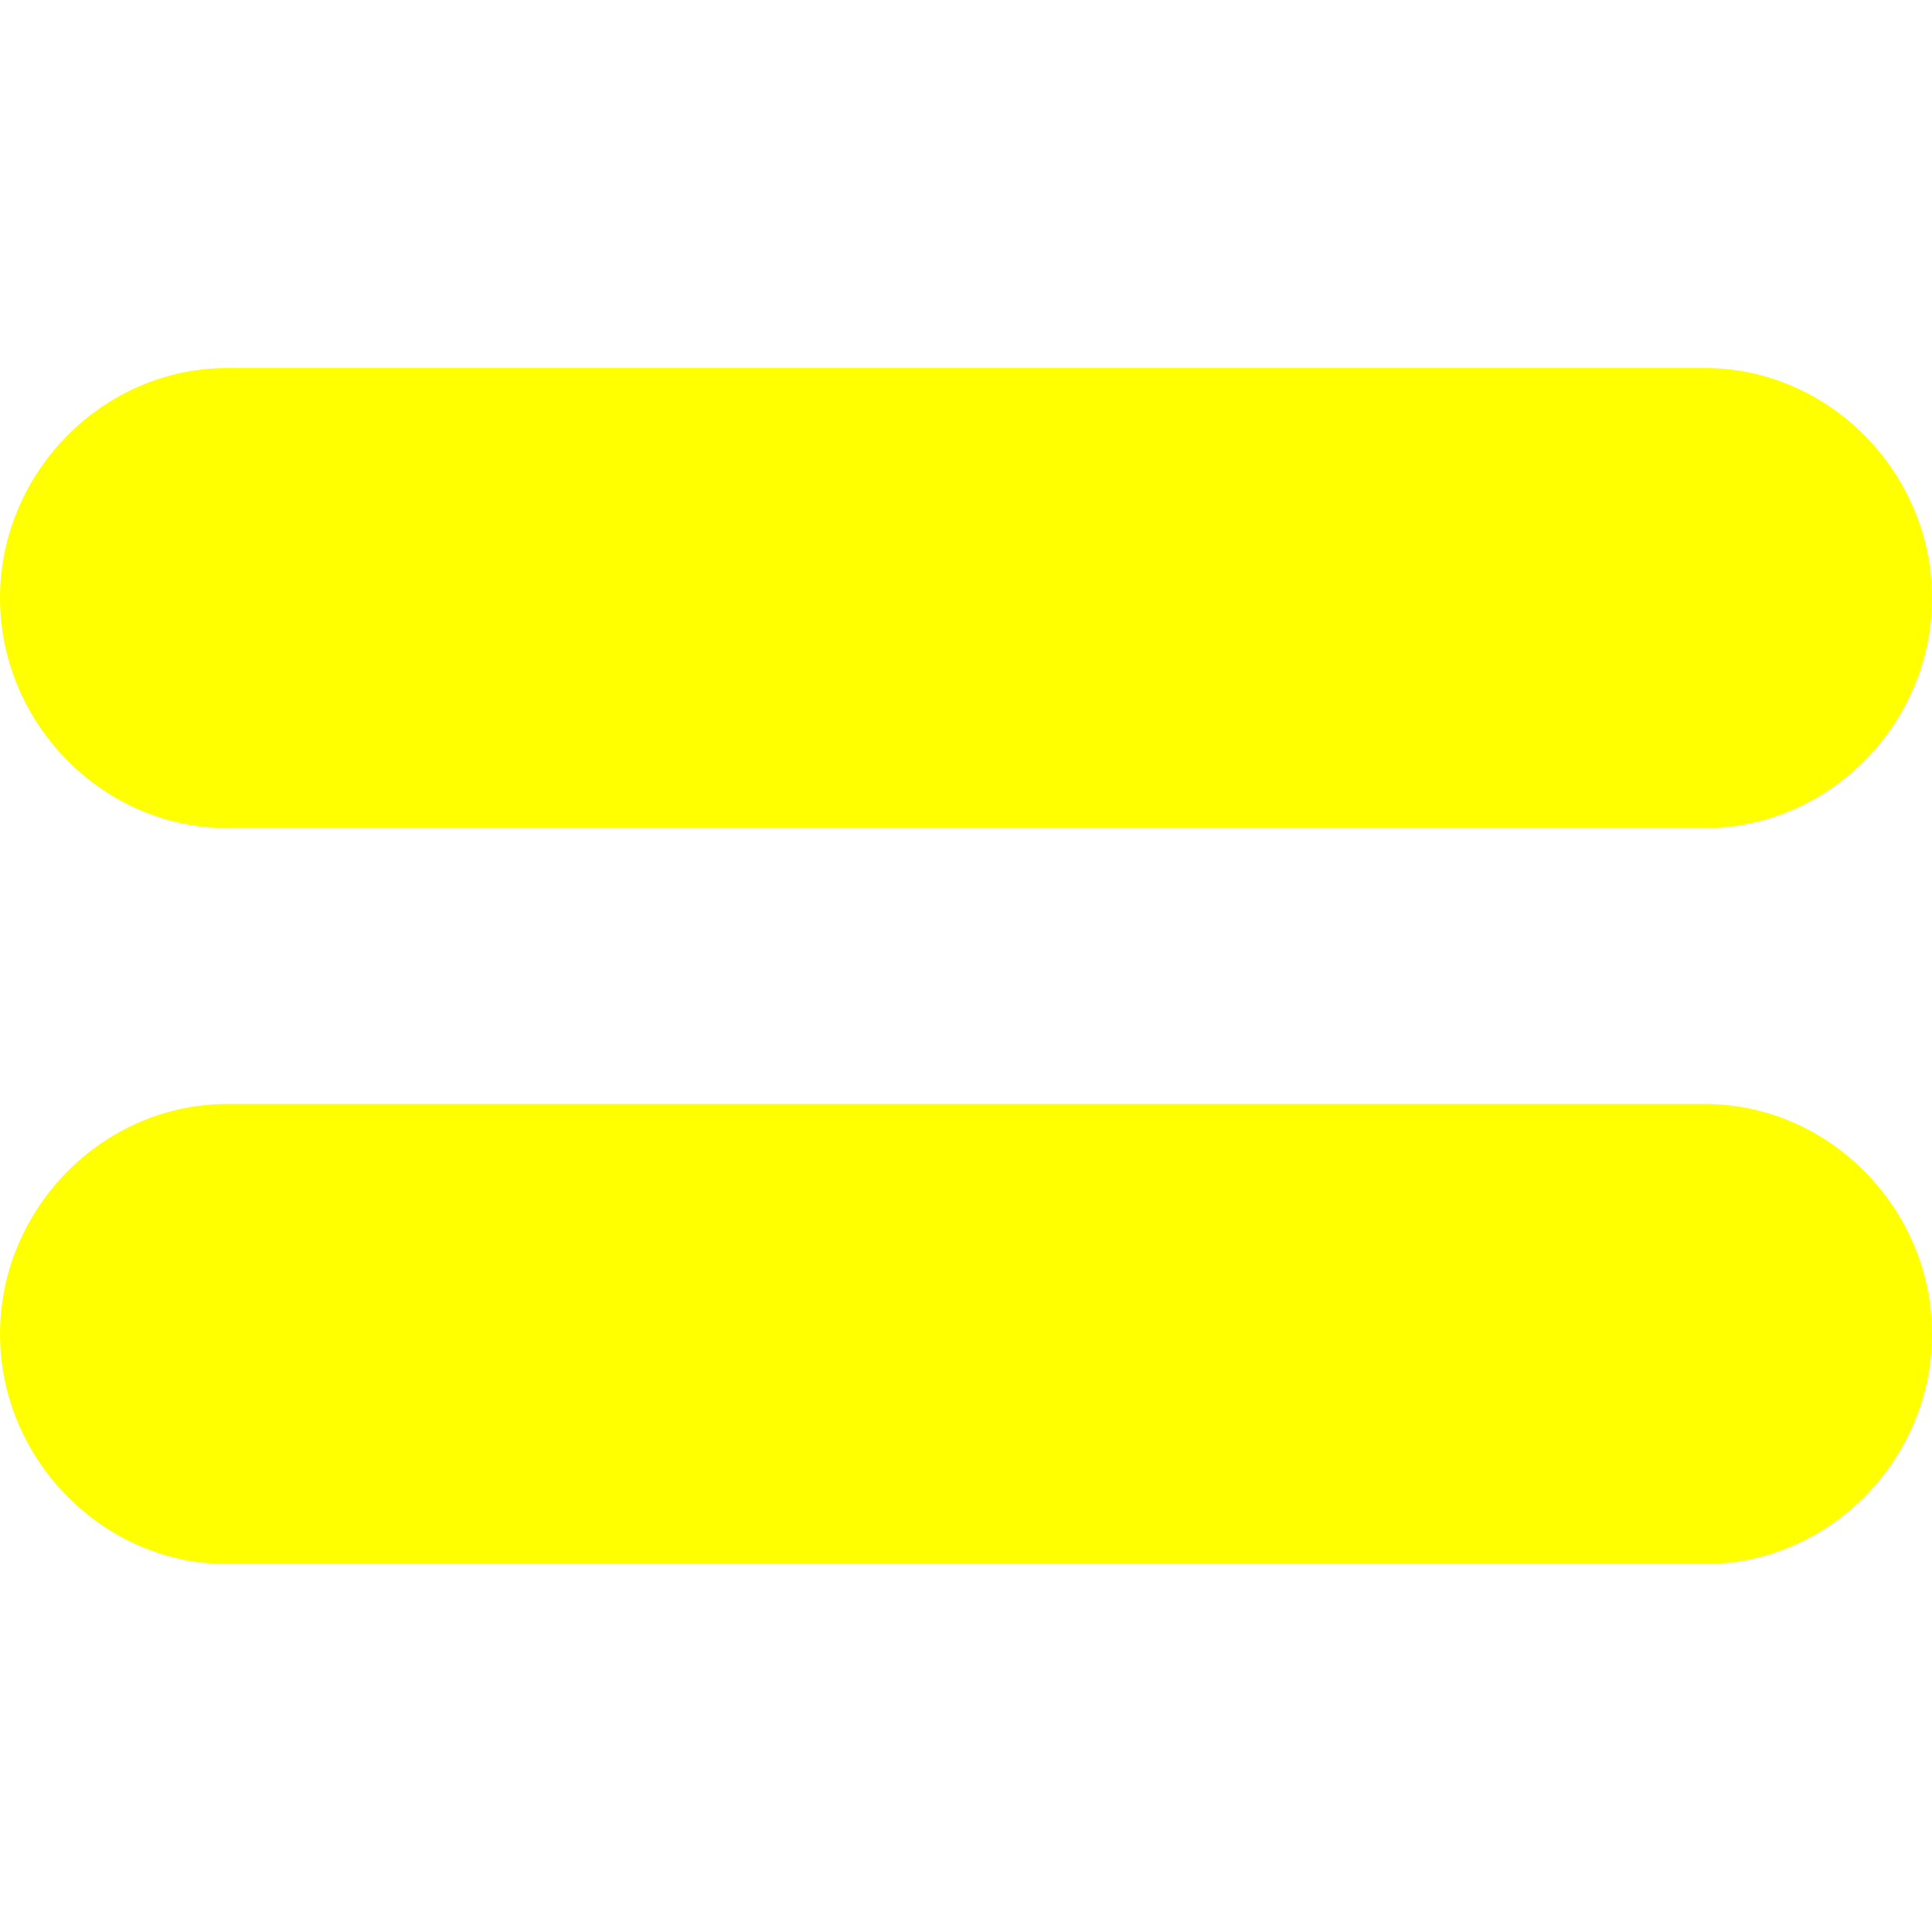
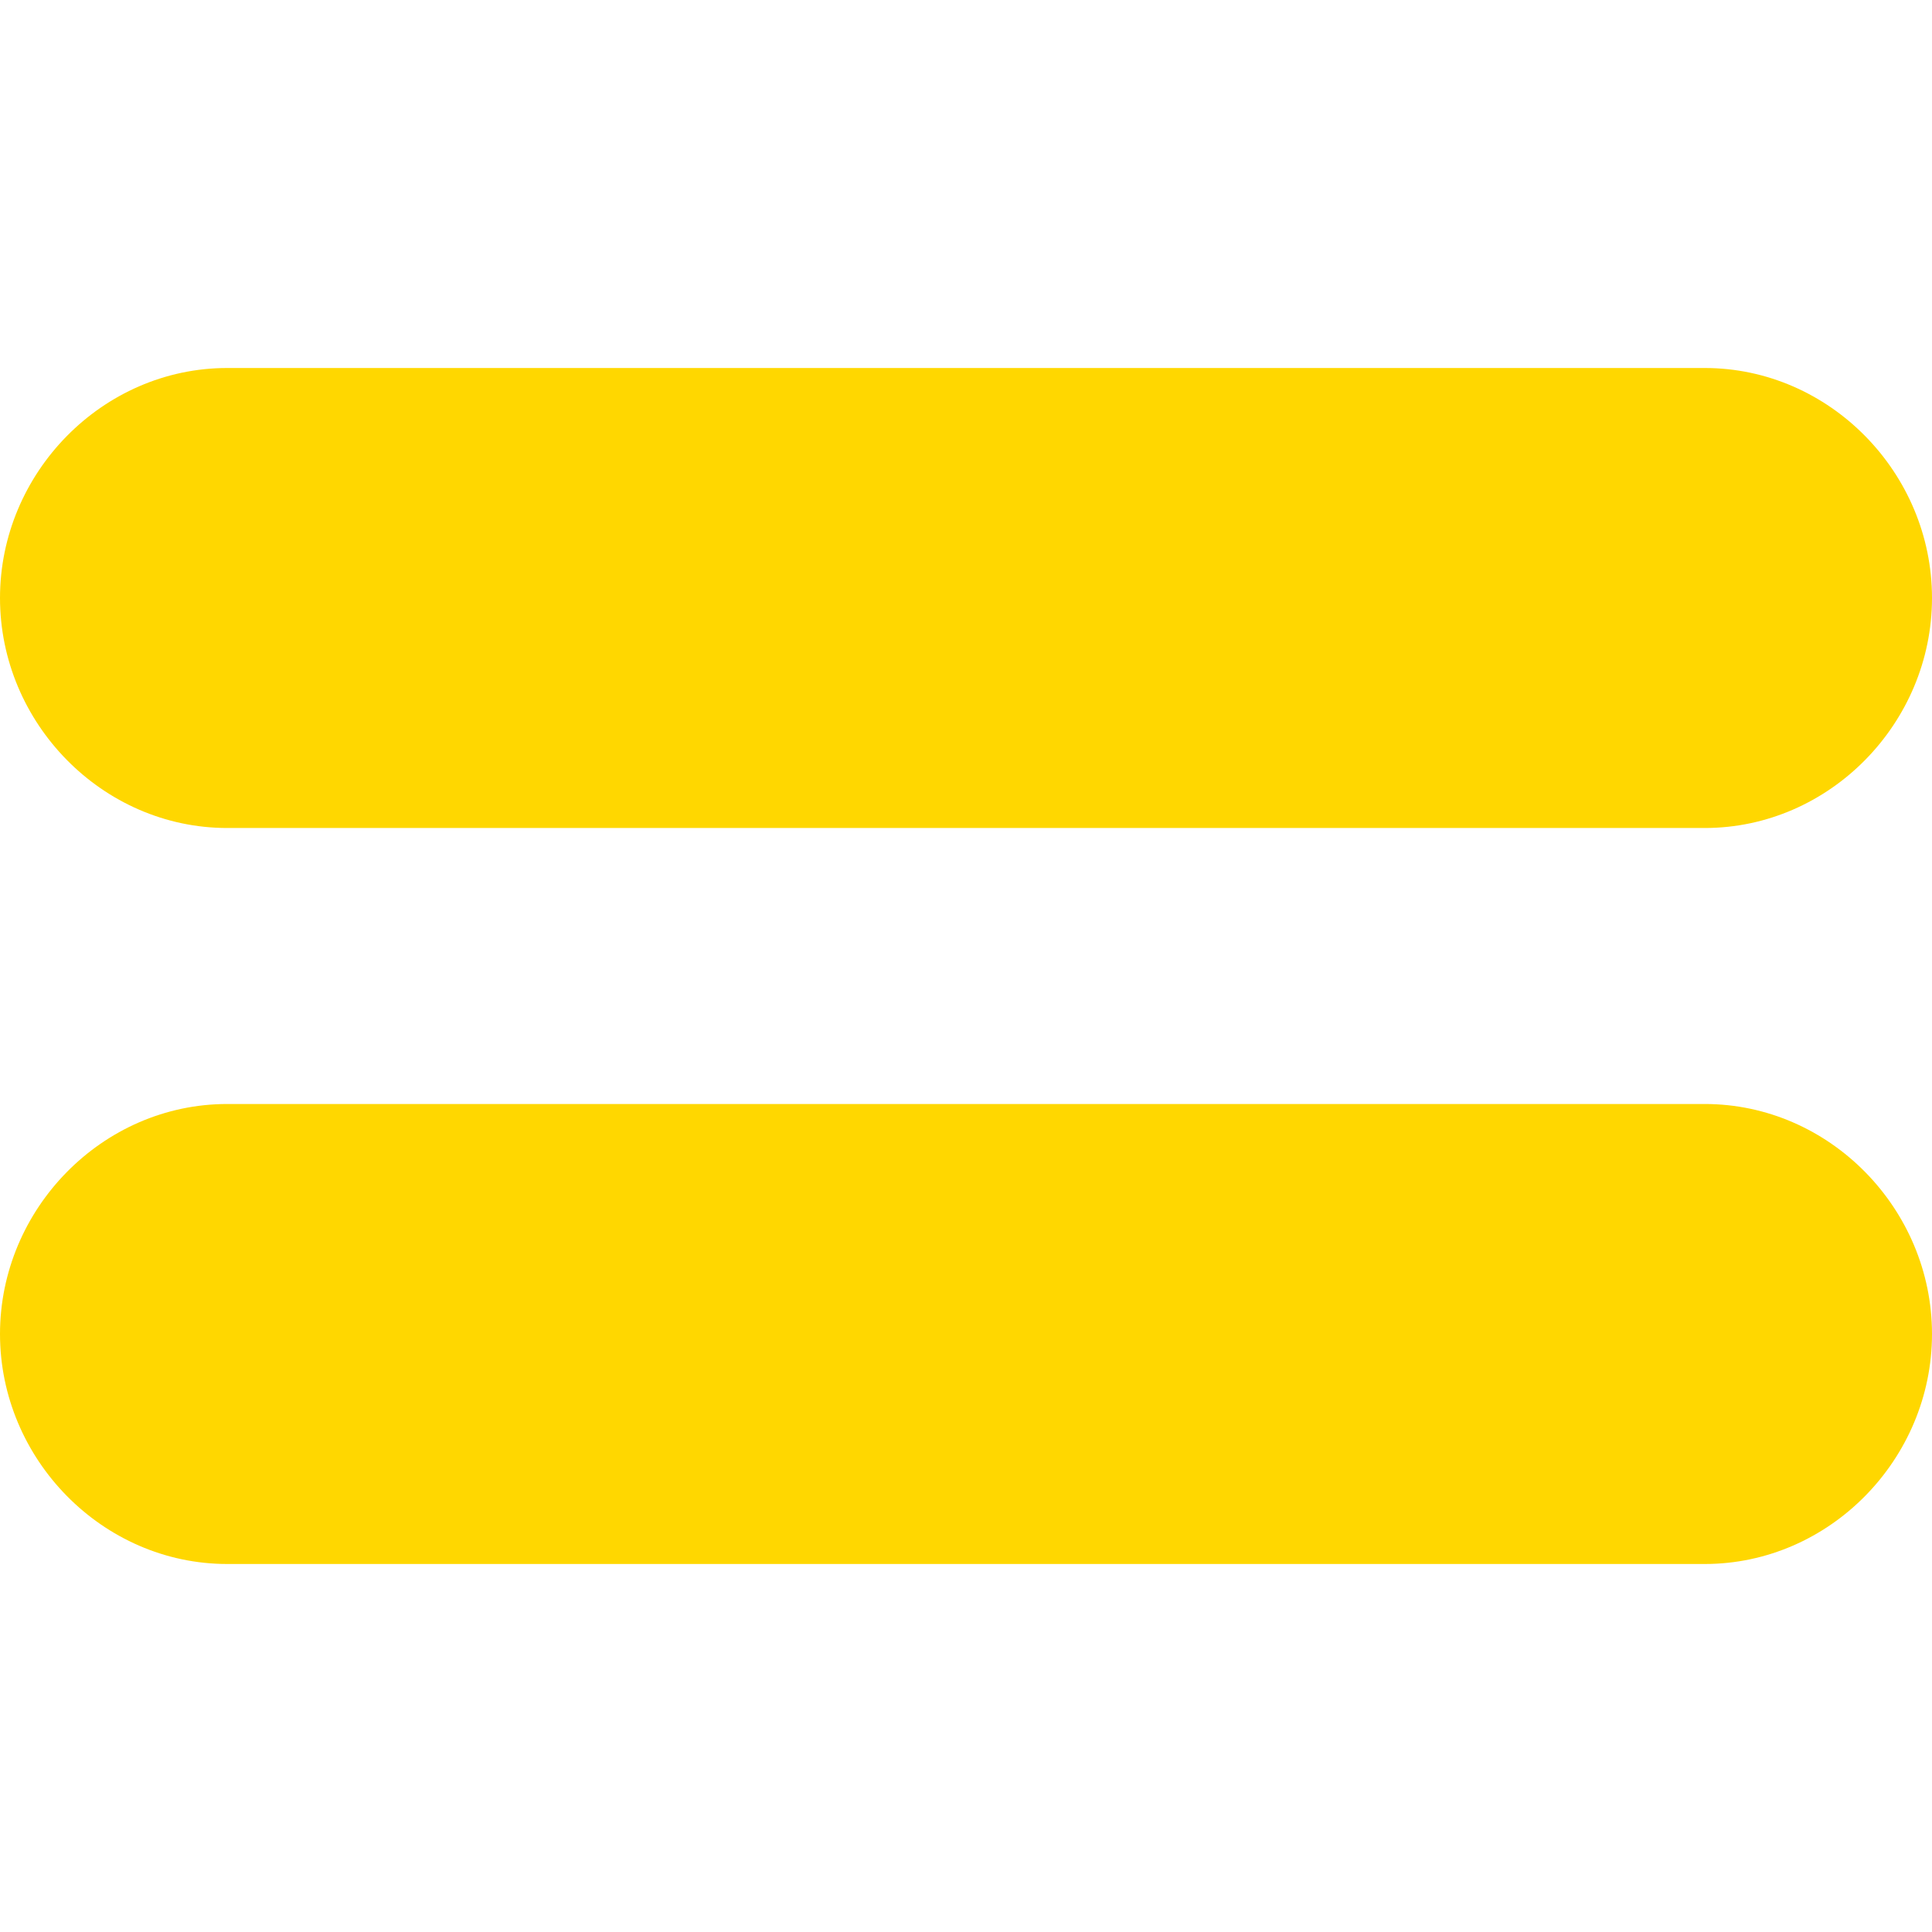
<svg xmlns="http://www.w3.org/2000/svg" version="1.1" id="Capa_1" x="0px" y="0px" viewBox="0 0 42 42" style="enable-background:new 0 0 42 42;" xml:space="preserve">
-   <path style="fill: yellow;" d="M37.059,8H26H16H4.941C2.224,8,0,10.282,0,13s2.224,5,4.941,5H16h10h11.059  C39.776,18,42,15.718,42,13S39.776,8,37.059,8z" id="id_101" />
-   <path style="fill: yellow;" d="M37.059,24H26H16H4.941C2.224,24,0,26.282,0,29s2.224,5,4.941,5H16h10h11.059  C39.776,34,42,31.718,42,29S39.776,24,37.059,24z" id="id_102" />
+   <path style="fill: #FFD700;" d="M37.059,8H26H16H4.941C2.224,8,0,10.282,0,13s2.224,5,4.941,5H16h10h11.059  C39.776,18,42,15.718,42,13S39.776,8,37.059,8z" id="id_101" />
+   <path style="fill: #FFD700;" d="M37.059,24H26H16H4.941C2.224,24,0,26.282,0,29s2.224,5,4.941,5H16h10h11.059  C39.776,34,42,31.718,42,29S39.776,24,37.059,24z" id="id_102" />
  <g>
</g>
  <g>
</g>
  <g>
</g>
  <g>
</g>
  <g>
</g>
  <g>
</g>
  <g>
</g>
  <g>
</g>
  <g>
</g>
  <g>
</g>
  <g>
</g>
  <g>
</g>
  <g>
</g>
  <g>
</g>
</svg>
